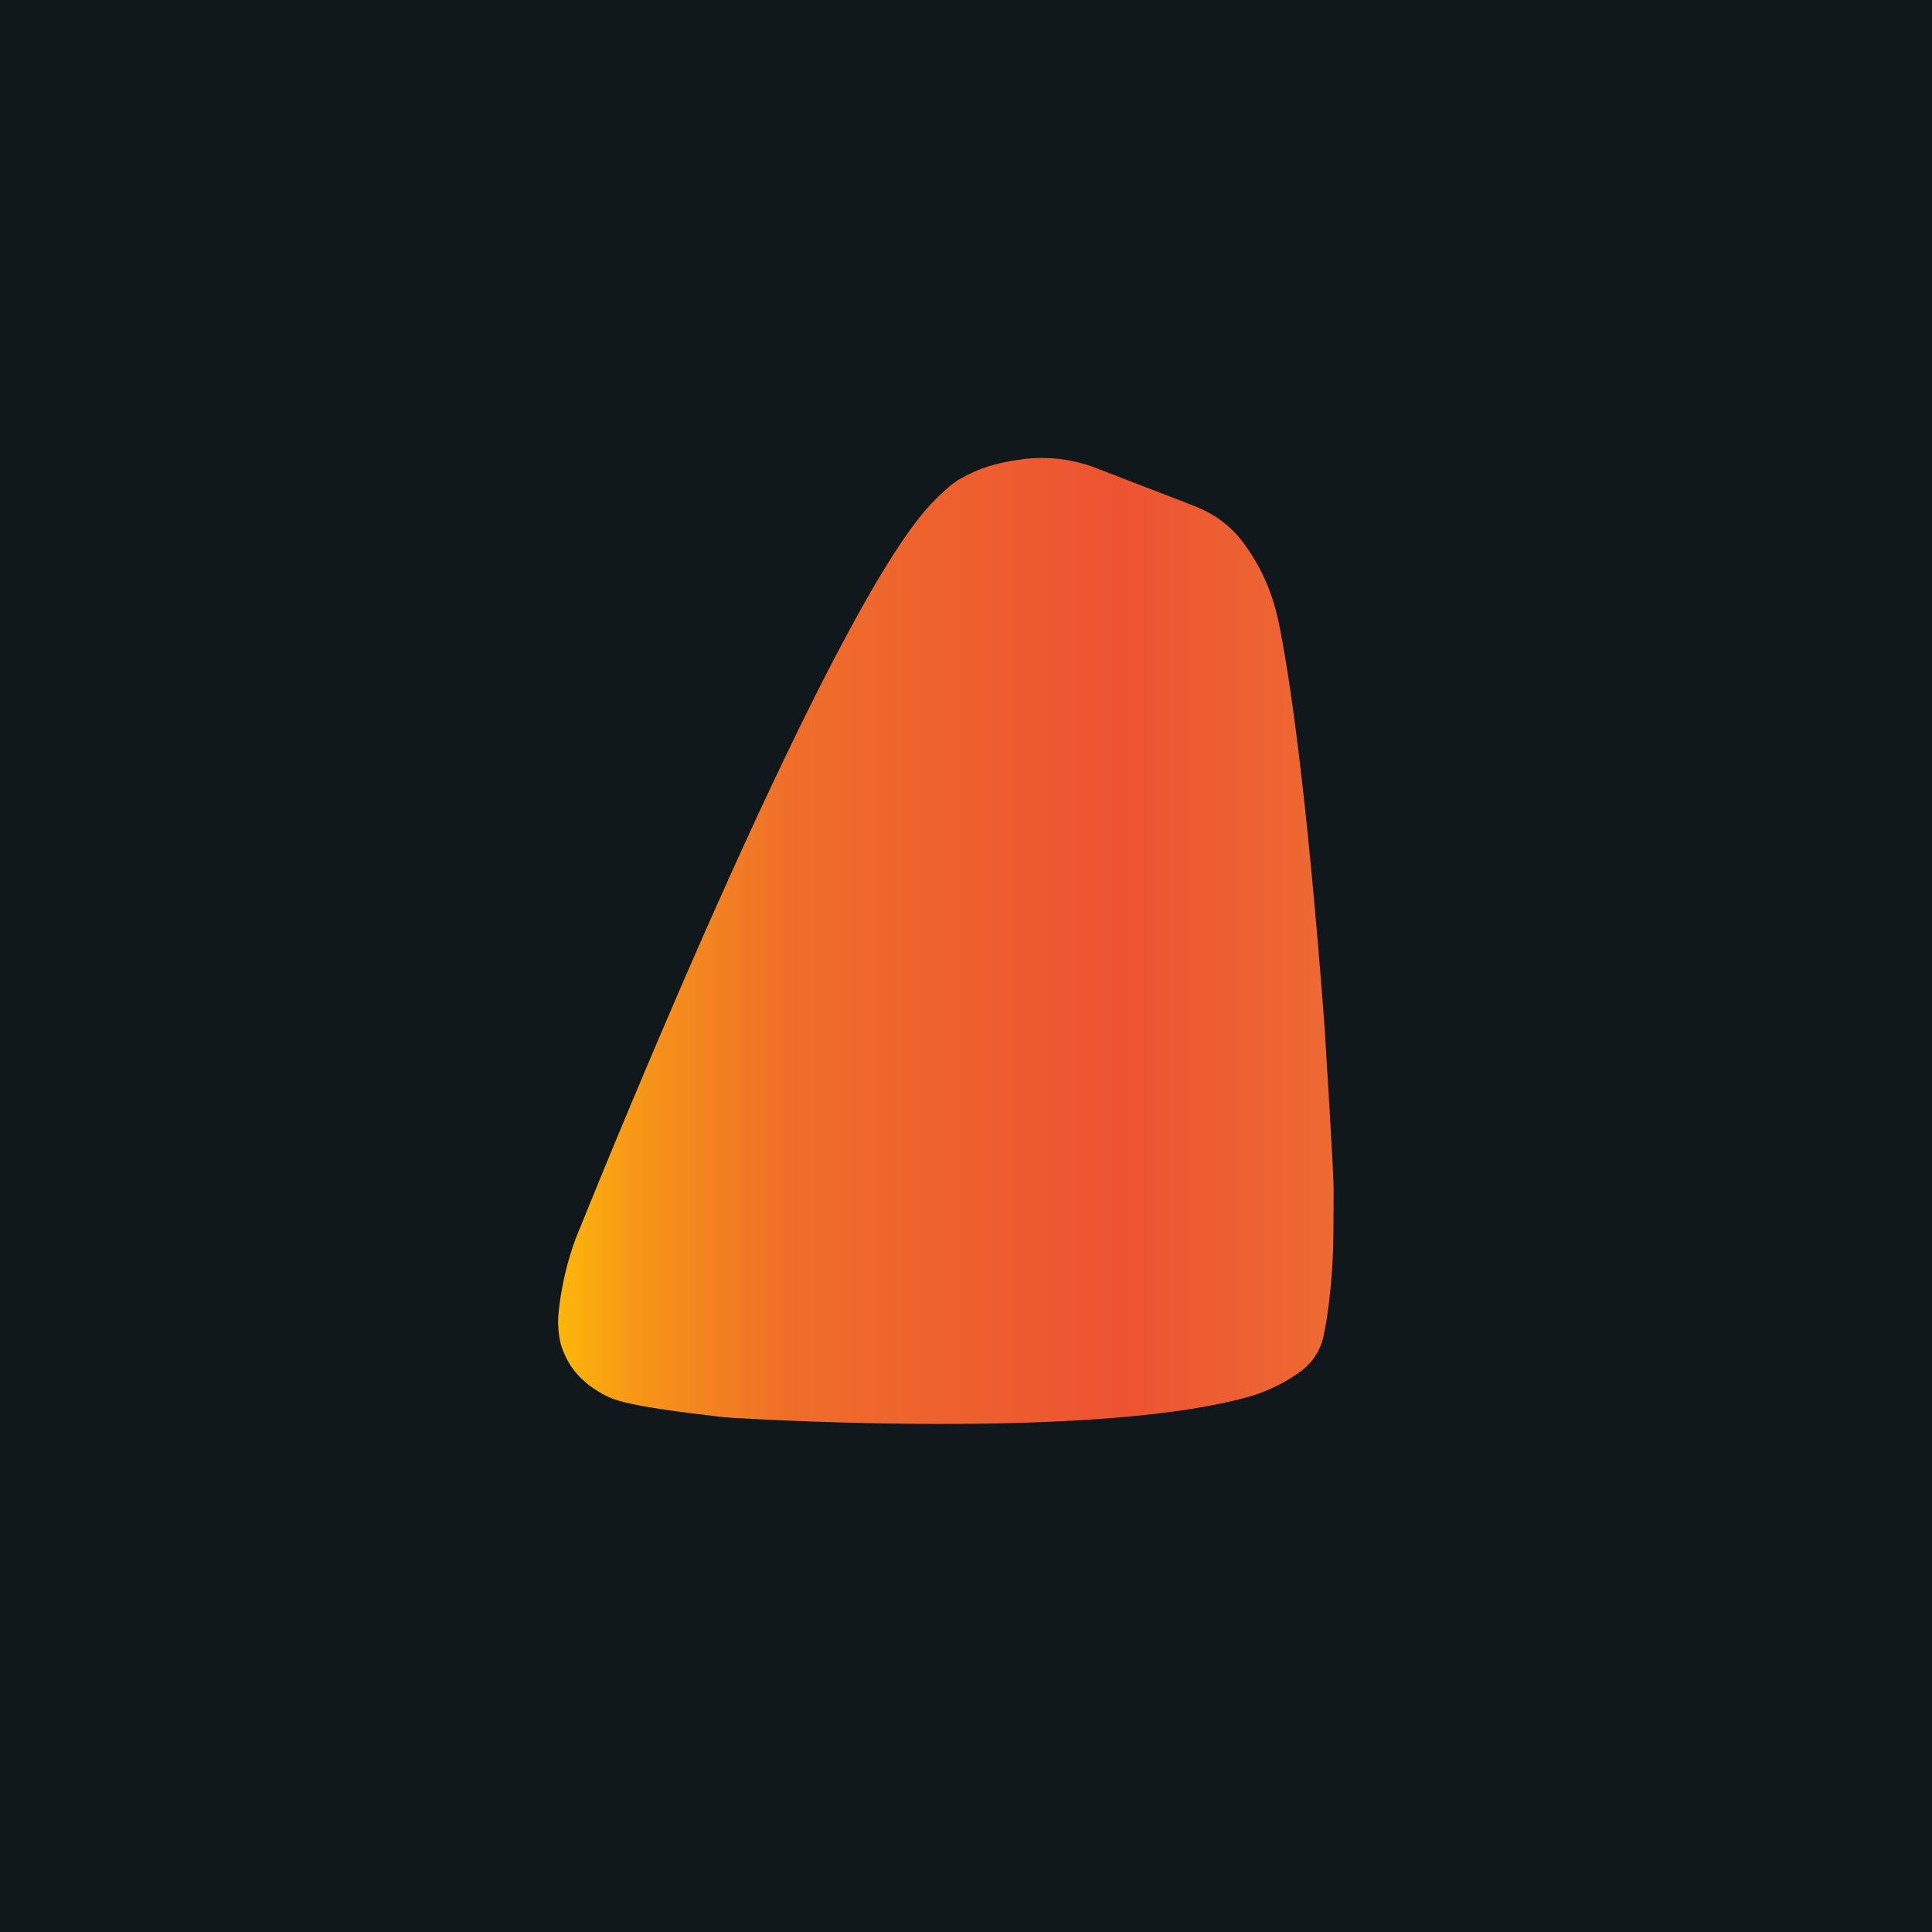
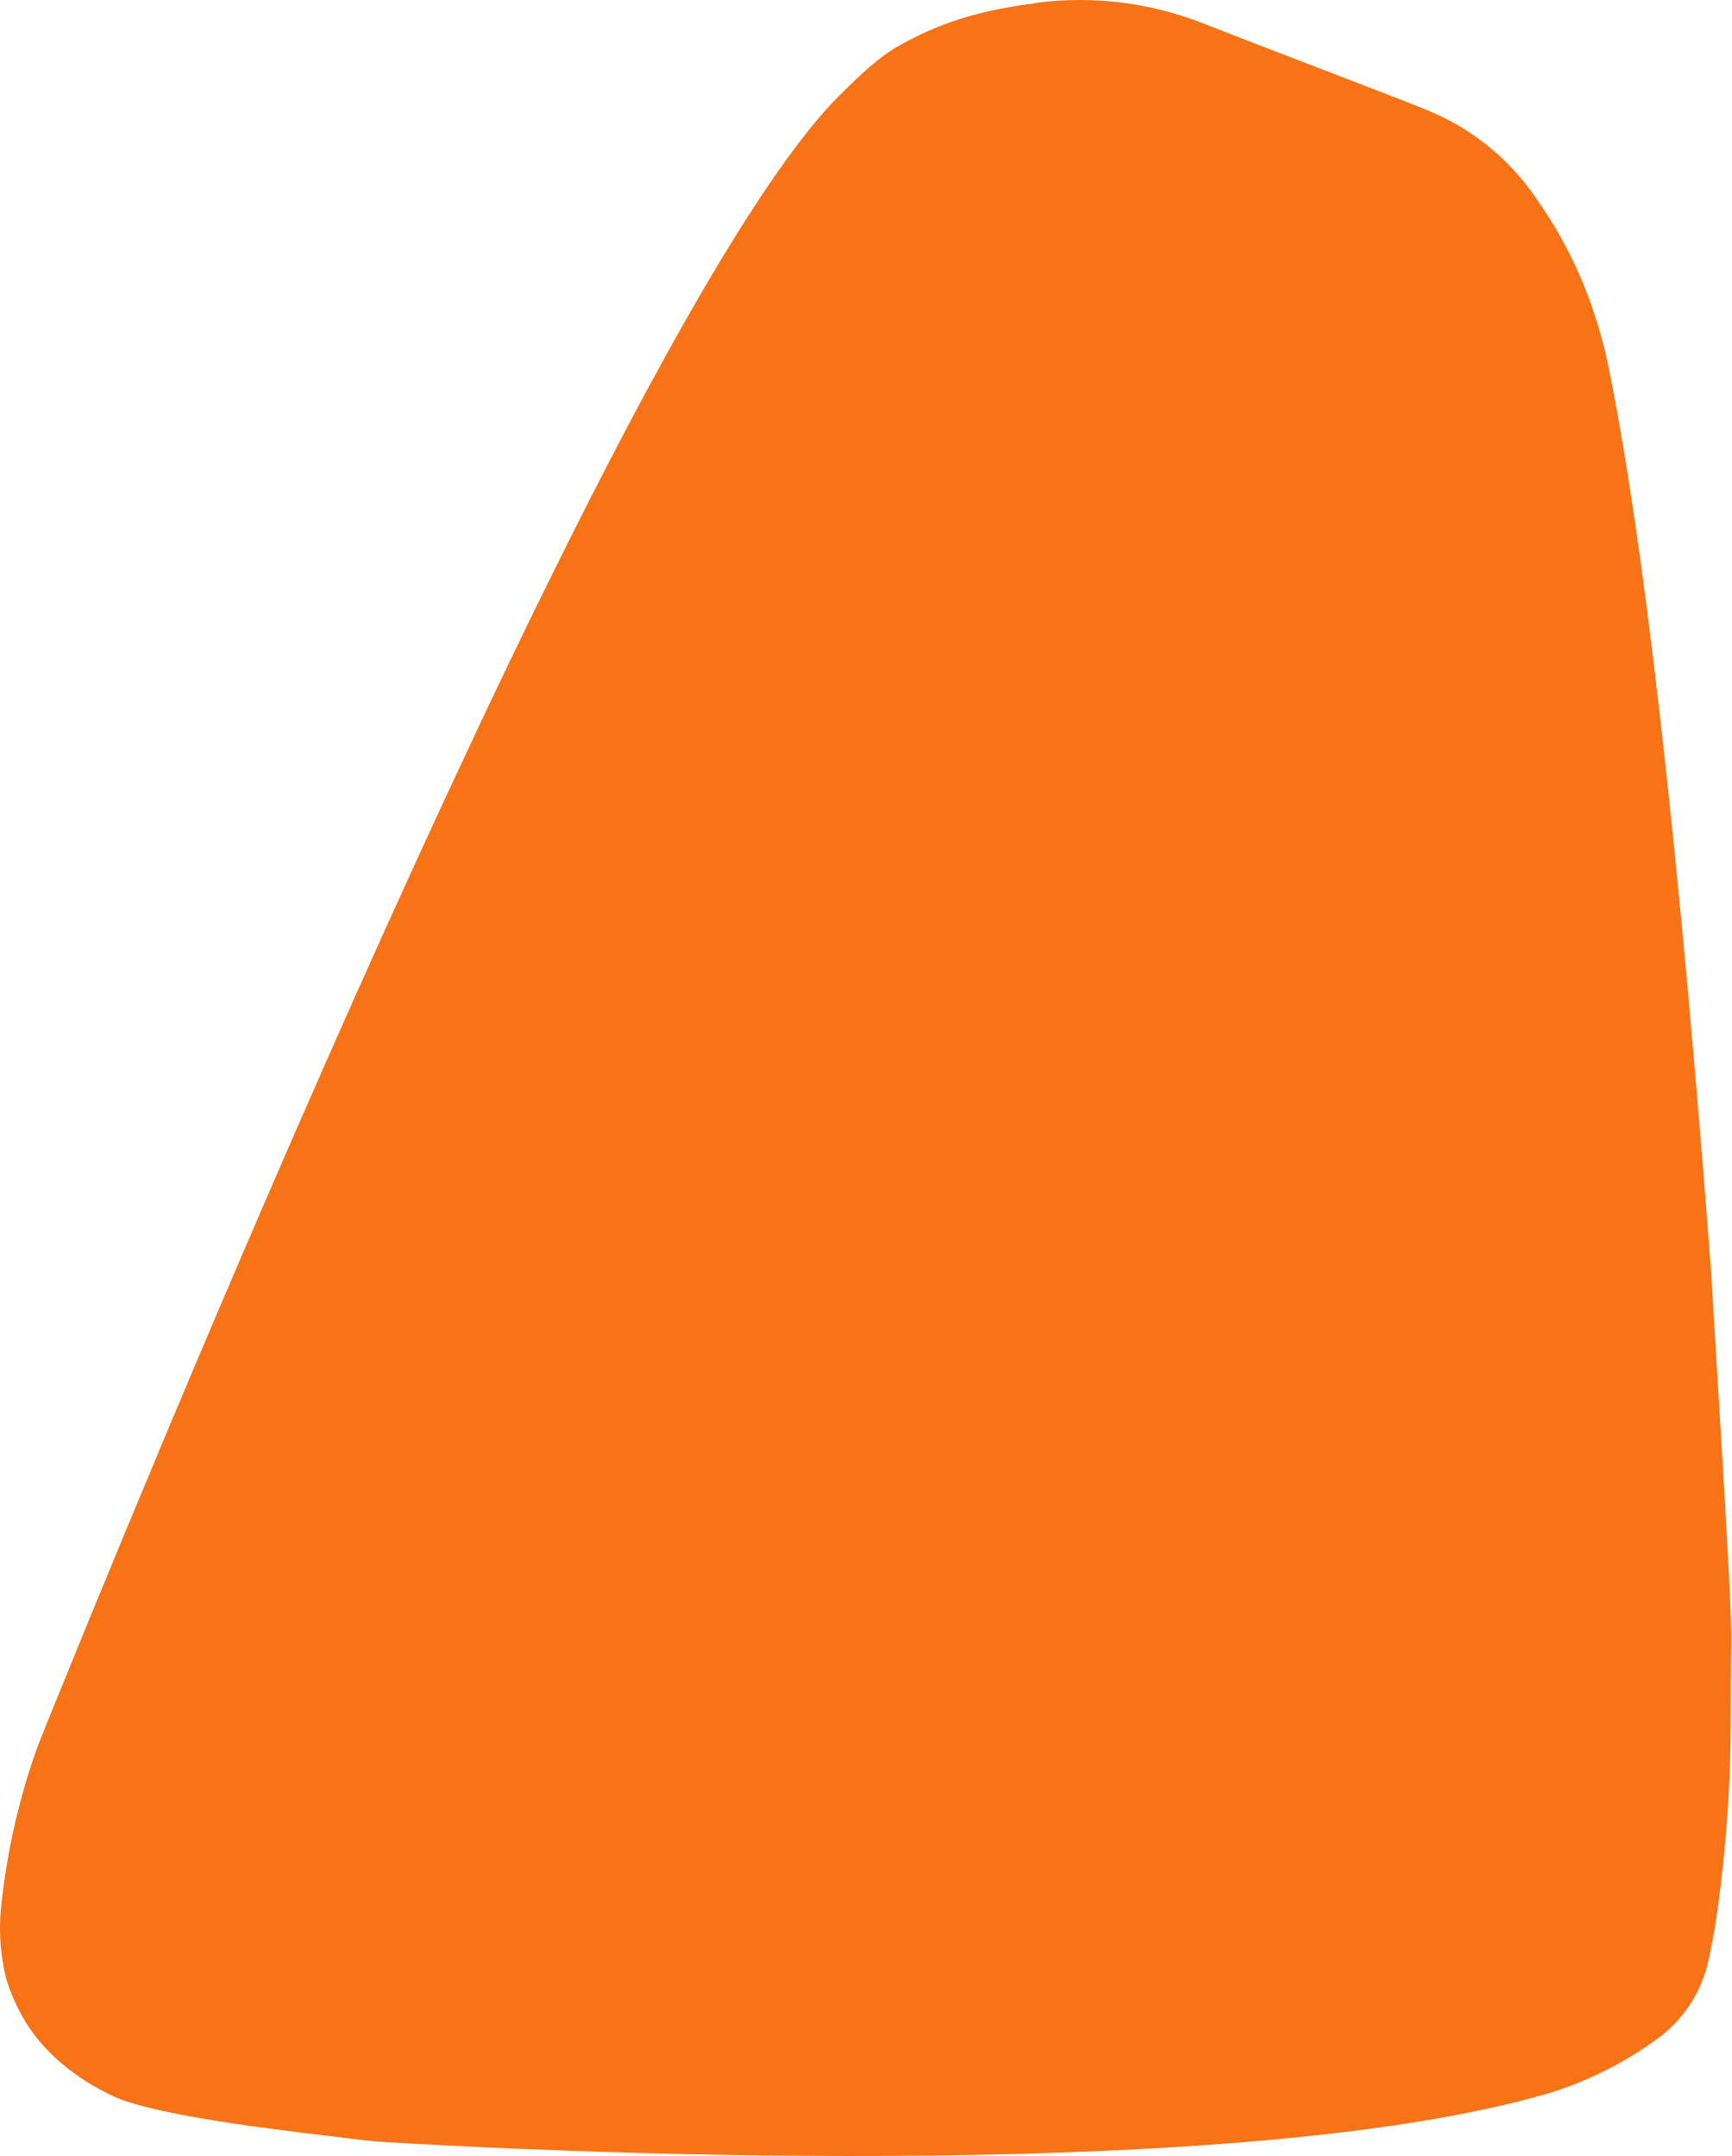
- <svg xmlns="http://www.w3.org/2000/svg" width="270" height="270" viewBox="0 0 270 270" fill="none">
-   <rect width="270" height="270" fill="#11181C" />
-   <path d="M185.137 143.805C185.262 146.462 186.414 163.81 186.379 166.512C186.345 169.214 186.379 171.711 186.311 174.311C186.208 177.656 185.911 180.992 185.422 184.302C185.285 185.153 185.125 185.994 184.943 186.834C184.478 188.869 183.256 190.654 181.524 191.829C179.55 193.234 177.365 194.318 175.05 195.042C154.834 201.022 109.414 198.569 102.208 198.134C101.619 198.099 101.045 198.046 100.46 197.974C96.585 197.494 87.881 196.573 85.056 195.241C82.706 194.133 80.602 192.454 79.354 190.189C78.963 189.478 78.642 188.727 78.398 187.946C78.025 186.463 77.913 184.927 78.067 183.405C78.391 180.276 79.058 177.193 80.056 174.211C80.297 173.491 80.576 172.785 80.862 172.08C84.924 162.072 116.876 83.066 130.793 69.742C131.126 69.424 132.737 67.753 134.085 66.976C136.848 65.384 139.211 64.72 142.373 64.254H142.487L142.966 64.164C146.437 63.73 149.962 64.162 153.223 65.424C158.239 67.399 166.251 70.408 167.664 71.032C170.238 72.142 172.449 73.947 174.047 76.243C174.217 76.486 174.385 76.731 174.552 76.976C176.597 79.996 177.965 83.401 178.698 86.965C180.189 94.215 182.593 110.078 185.137 143.806V143.805Z" fill="url(#paint0_linear_1_1713)" />
-   <defs>
-     <linearGradient id="paint0_linear_1_1713" x1="78" y1="131.5" x2="186.38" y2="131.5" gradientUnits="userSpaceOnUse">
-       <stop stop-color="#FCB60A" />
-       <stop offset="0.115" stop-color="#F69319" />
-       <stop offset="0.305" stop-color="#EF6D2A" />
-       <stop offset="0.727" stop-color="#ED5332" />
-       <stop offset="1" stop-color="#ED6A32" />
-     </linearGradient>
-   </defs>
+ <svg xmlns="http://www.w3.org/2000/svg" width="114" height="142" viewBox="0 0 114 142" fill="none">
+   <path d="M112.693 83.944C112.824 86.738 114.035 104.985 113.999 107.827C113.963 110.669 113.999 113.296 113.927 116.031C113.819 119.549 113.507 123.058 112.992 126.54C112.848 127.435 112.68 128.319 112.489 129.203C111.999 131.344 110.714 133.221 108.892 134.457C106.816 135.935 104.518 137.076 102.083 137.837C80.818 144.127 33.043 141.547 25.463 141.089C24.844 141.052 24.24 140.997 23.625 140.921C19.549 140.415 10.393 139.447 7.422 138.046C4.95 136.88 2.737 135.115 1.425 132.732C1.013 131.985 0.675 131.195 0.419 130.373C0.026 128.813 -0.092 127.197 0.071 125.596C0.412 122.305 1.113 119.062 2.163 115.926C2.417 115.168 2.71 114.425 3.01 113.685C7.283 103.157 40.892 20.055 55.531 6.04C55.881 5.705 57.575 3.948 58.993 3.13C61.9 1.456 64.385 0.757 67.711 0.268H67.831L68.334 0.172C71.986 -0.284 75.694 0.171 79.124 1.498C84.399 3.576 92.827 6.74 94.314 7.397C97.021 8.564 99.347 10.463 101.028 12.878C101.207 13.134 101.384 13.391 101.558 13.649C103.71 16.826 105.149 20.407 105.92 24.156C107.488 31.782 110.017 48.467 112.693 83.944V83.944Z" fill="#F87216" />
</svg>
